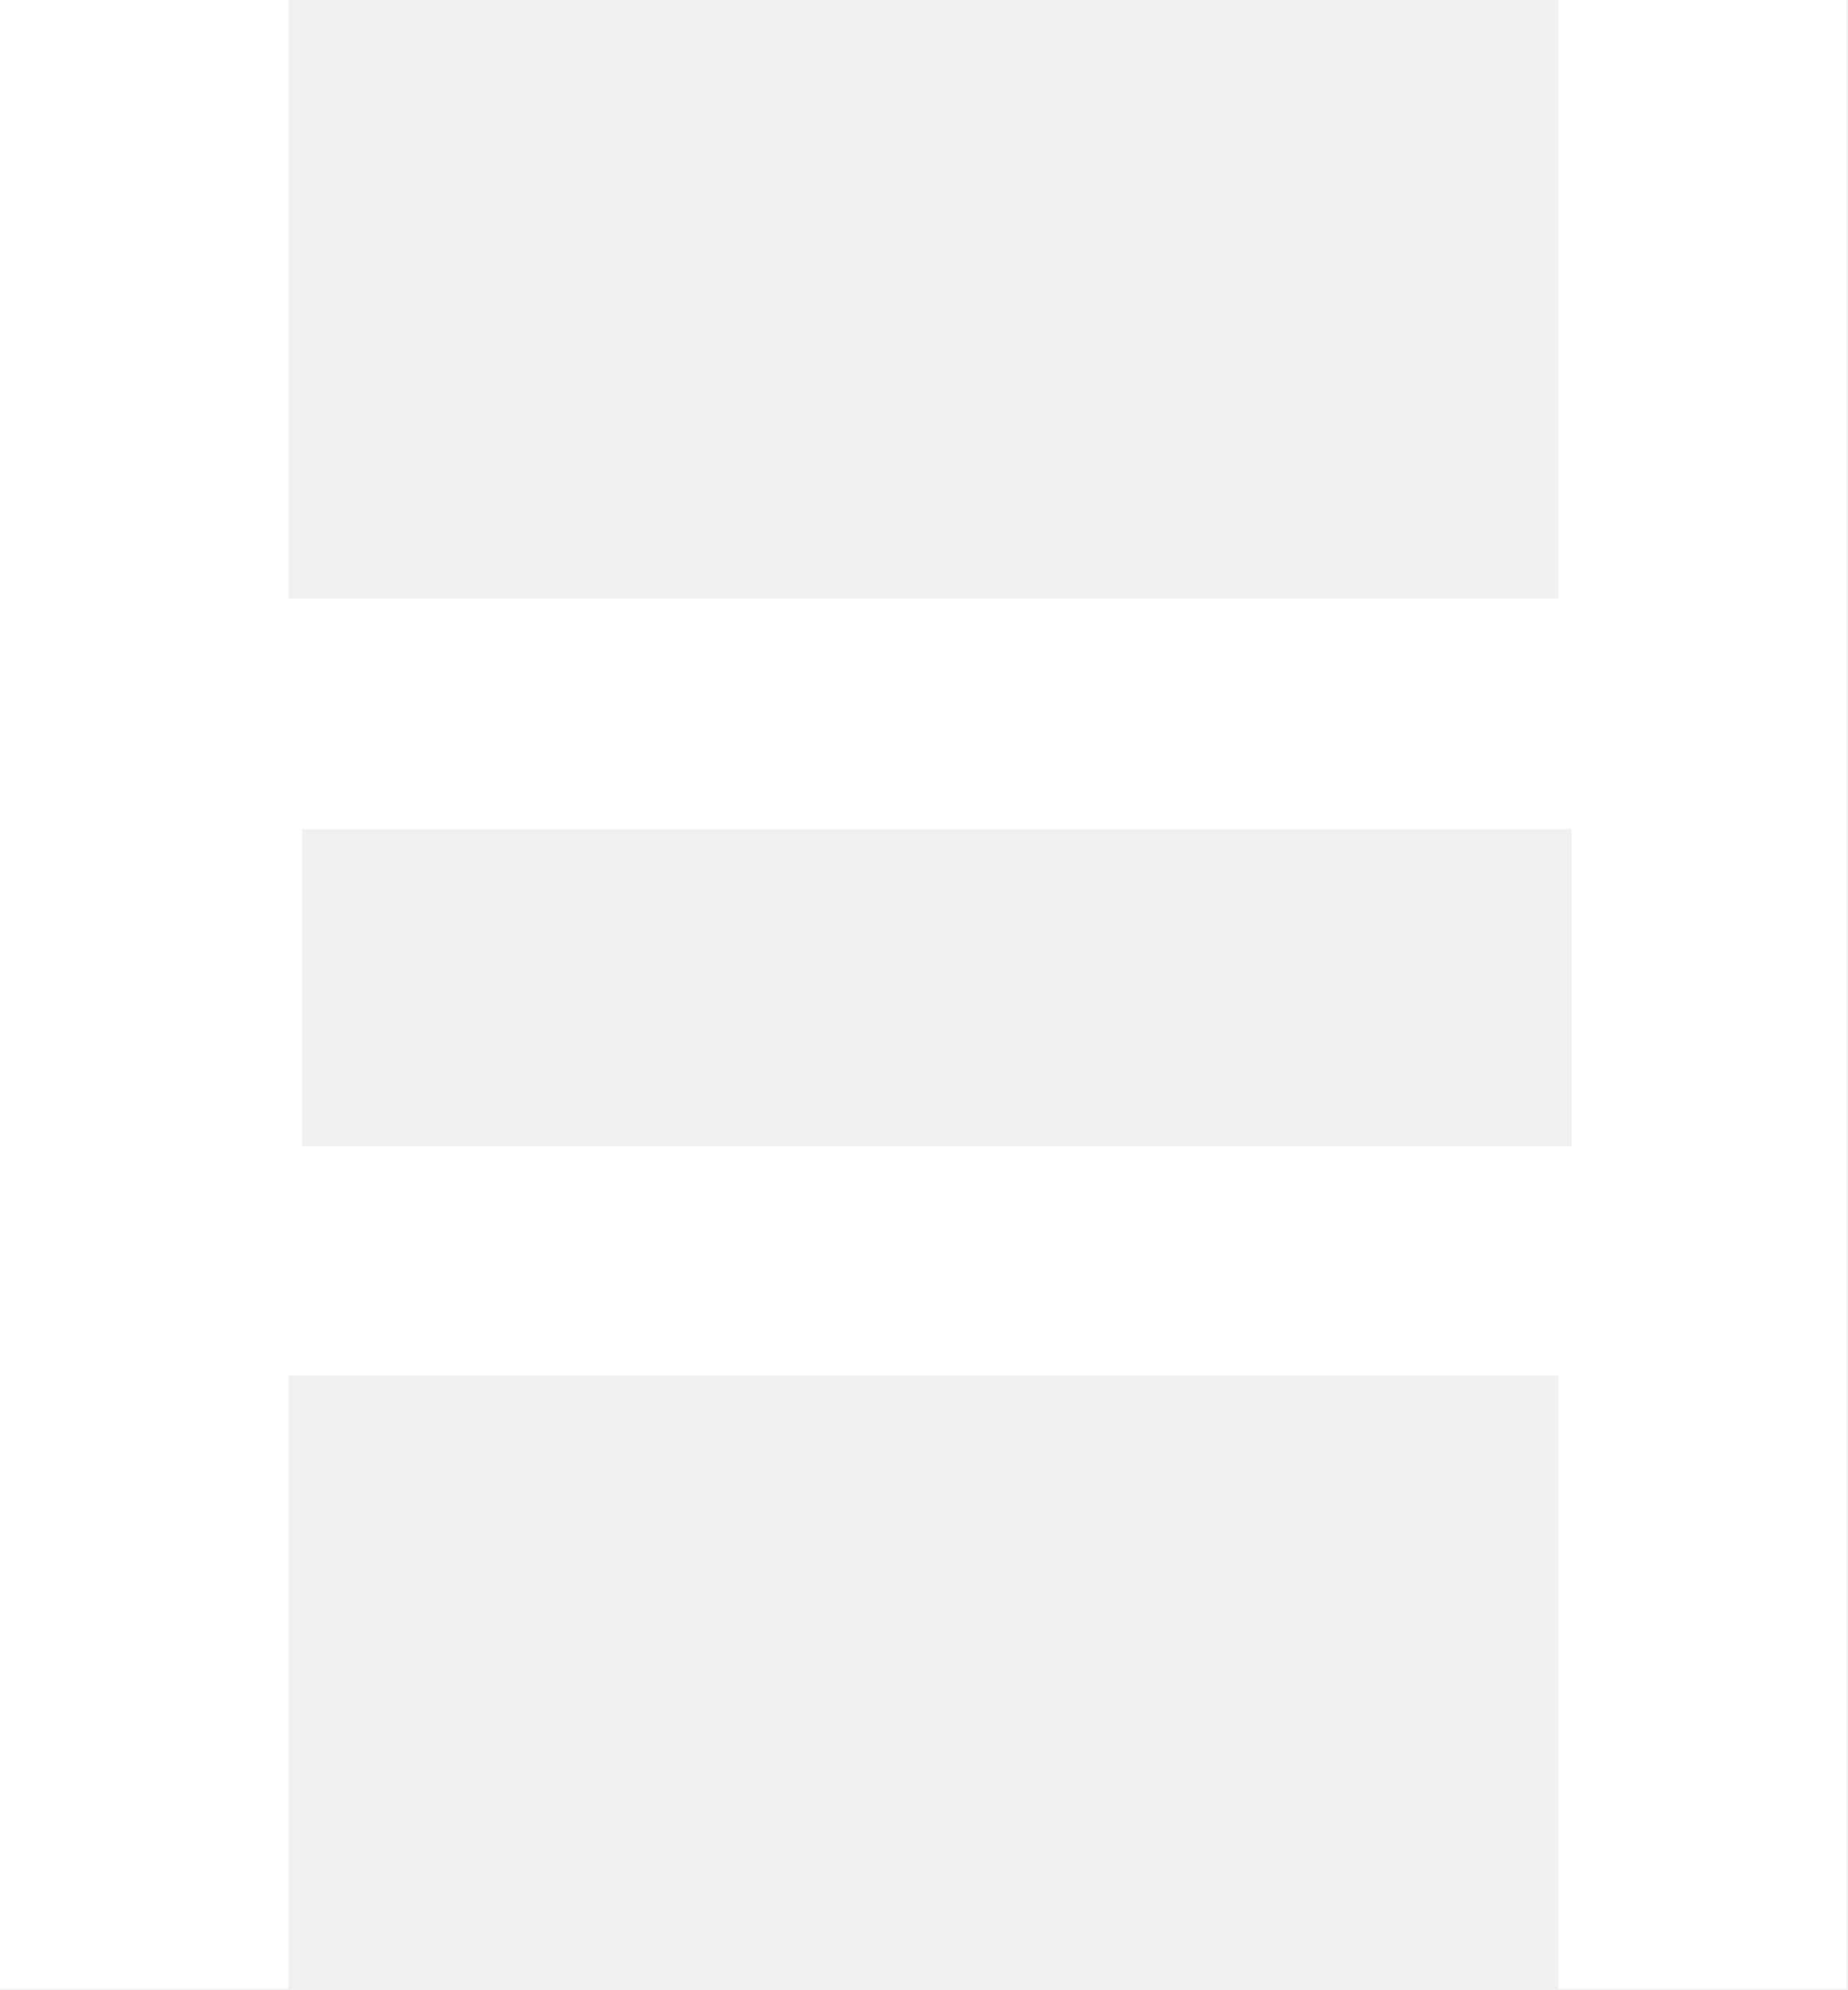
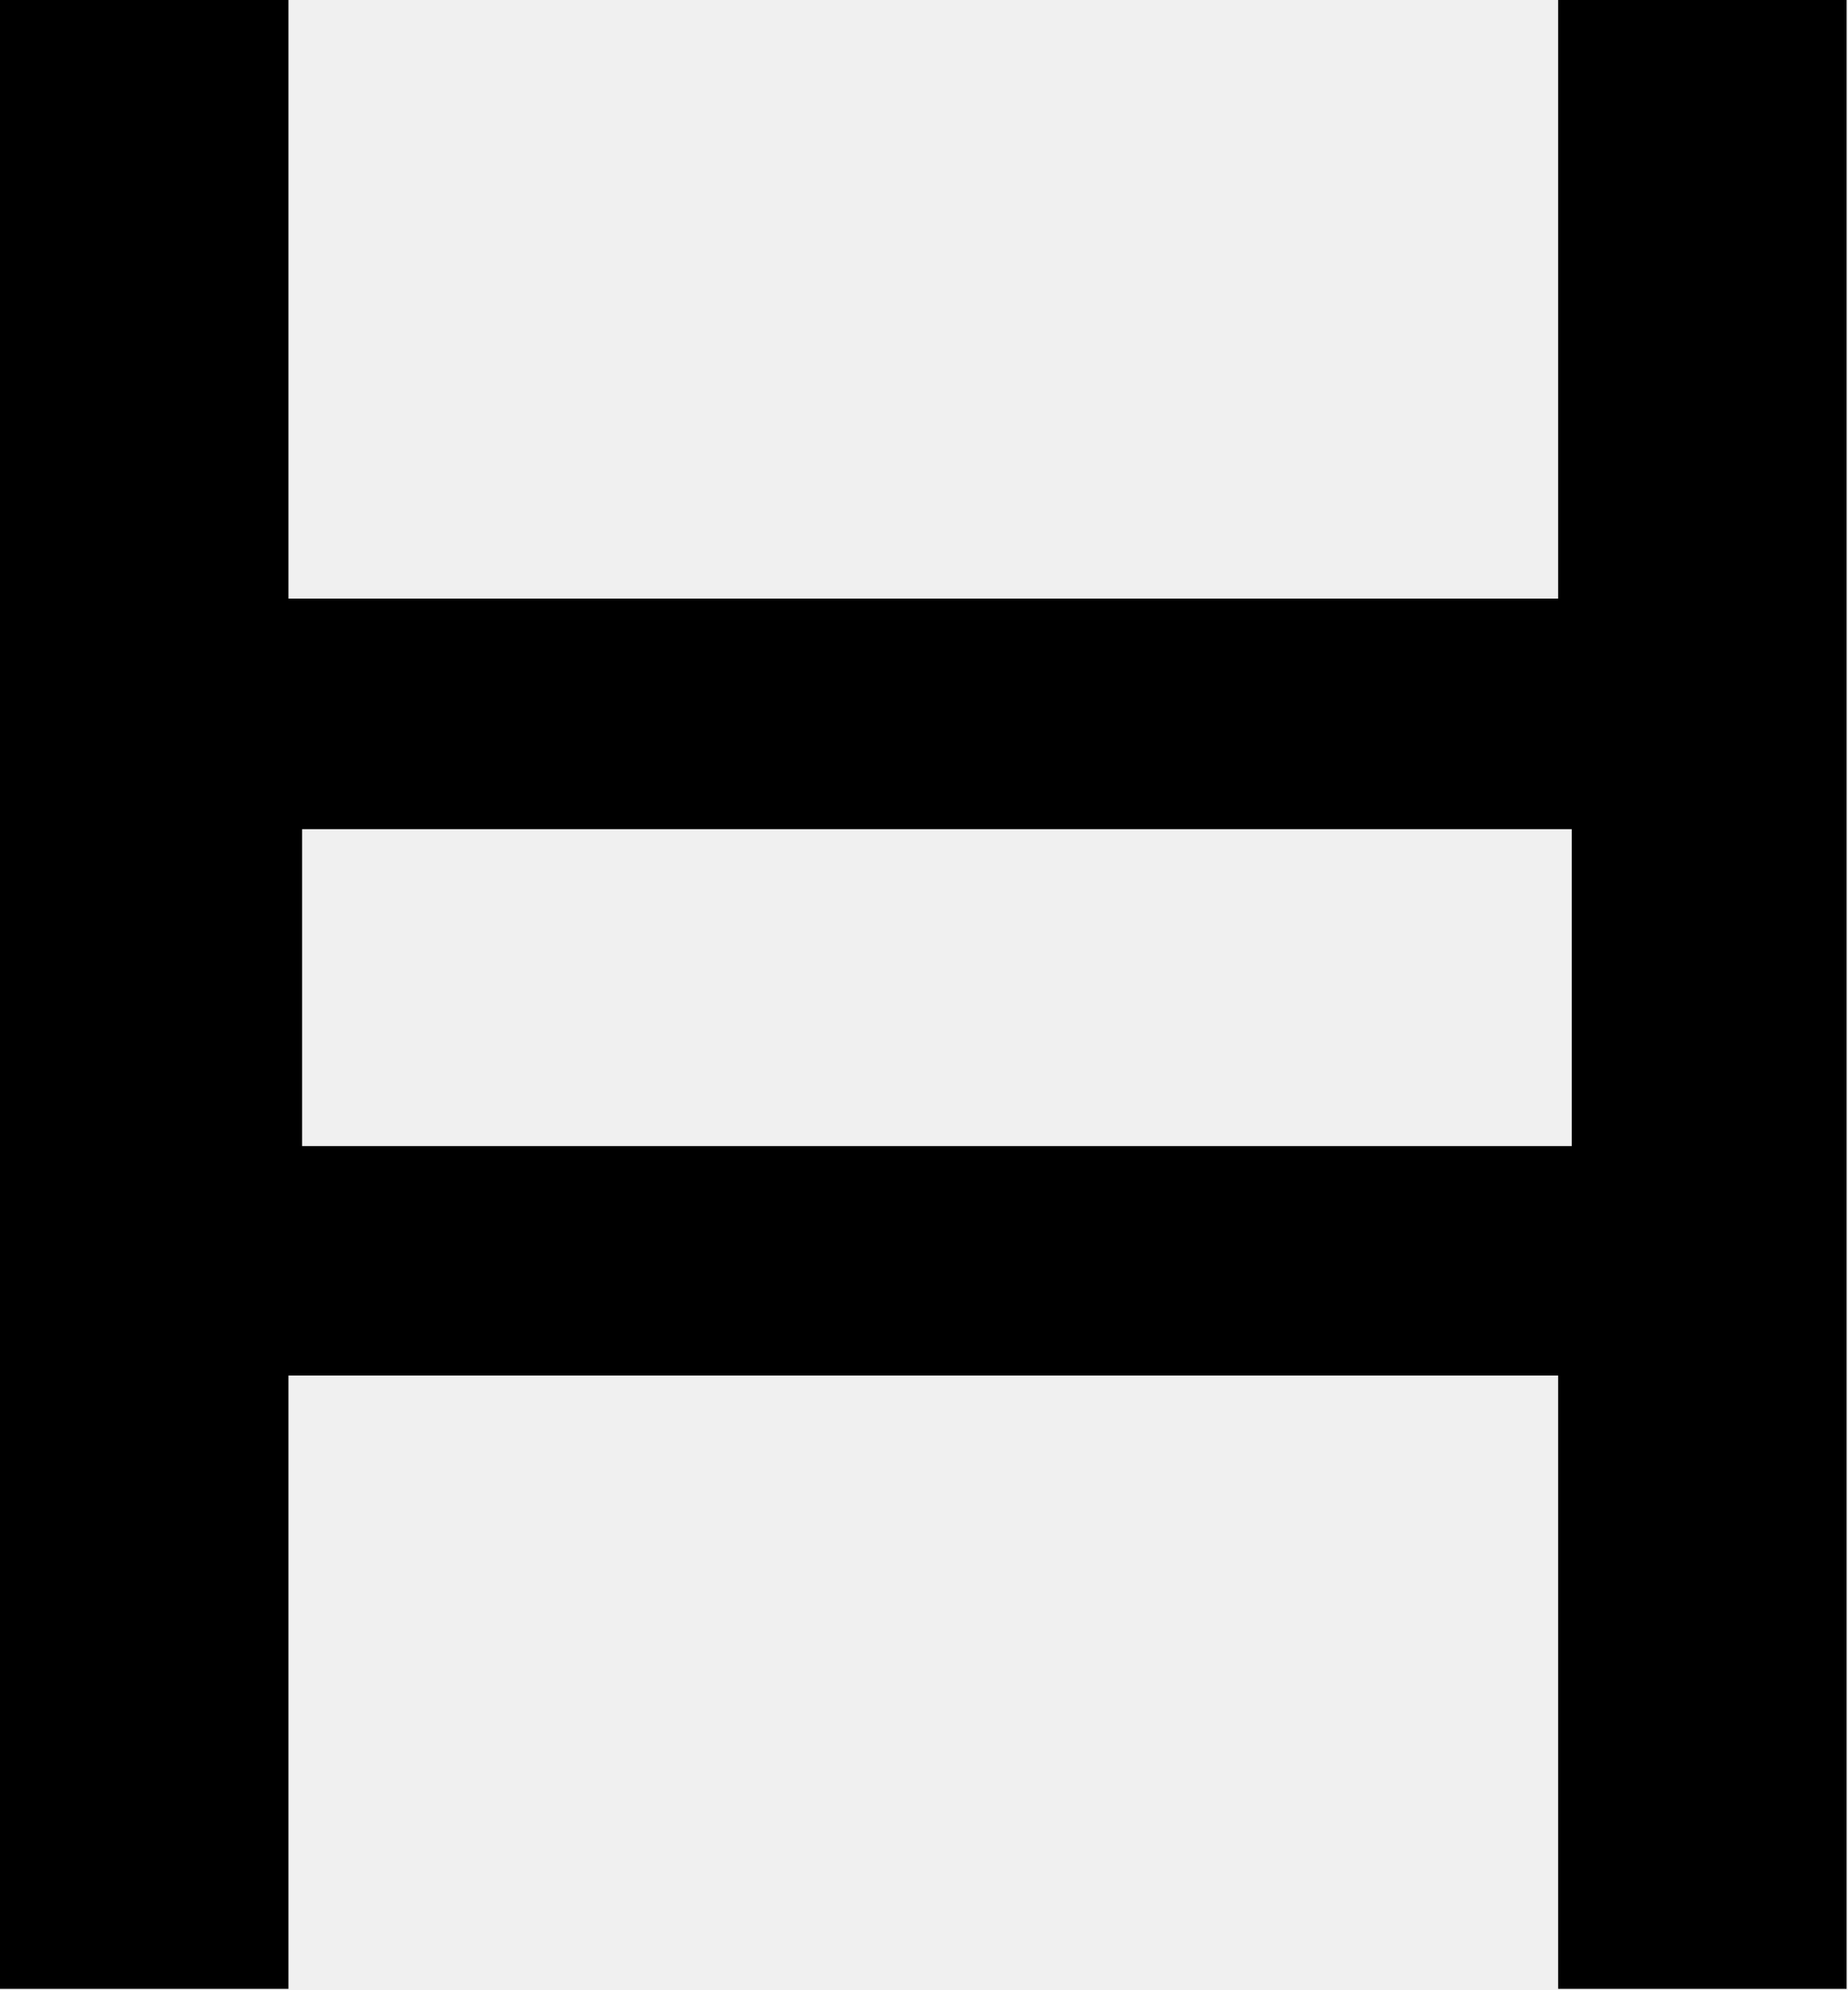
<svg xmlns="http://www.w3.org/2000/svg" width="1017" height="1095" viewBox="0 0 1017 1095" fill="none">
-   <path d="M1016.25 1094.37H857.51V756.88H158.75V1094.37H0V0H158.75V329.37H857.51V0H1016.26L1016.25 1094.37ZM166.25 630.62H865V456.25H166.25V630.62Z" fill="white" />
+   <path d="M1016.25 1094.37H857.51V756.88H158.75V1094.37H0V0H158.75V329.37H857.51V0H1016.26L1016.25 1094.37ZM166.25 630.62H865V456.25H166.25V630.62Z" fill="black" />
</svg>
